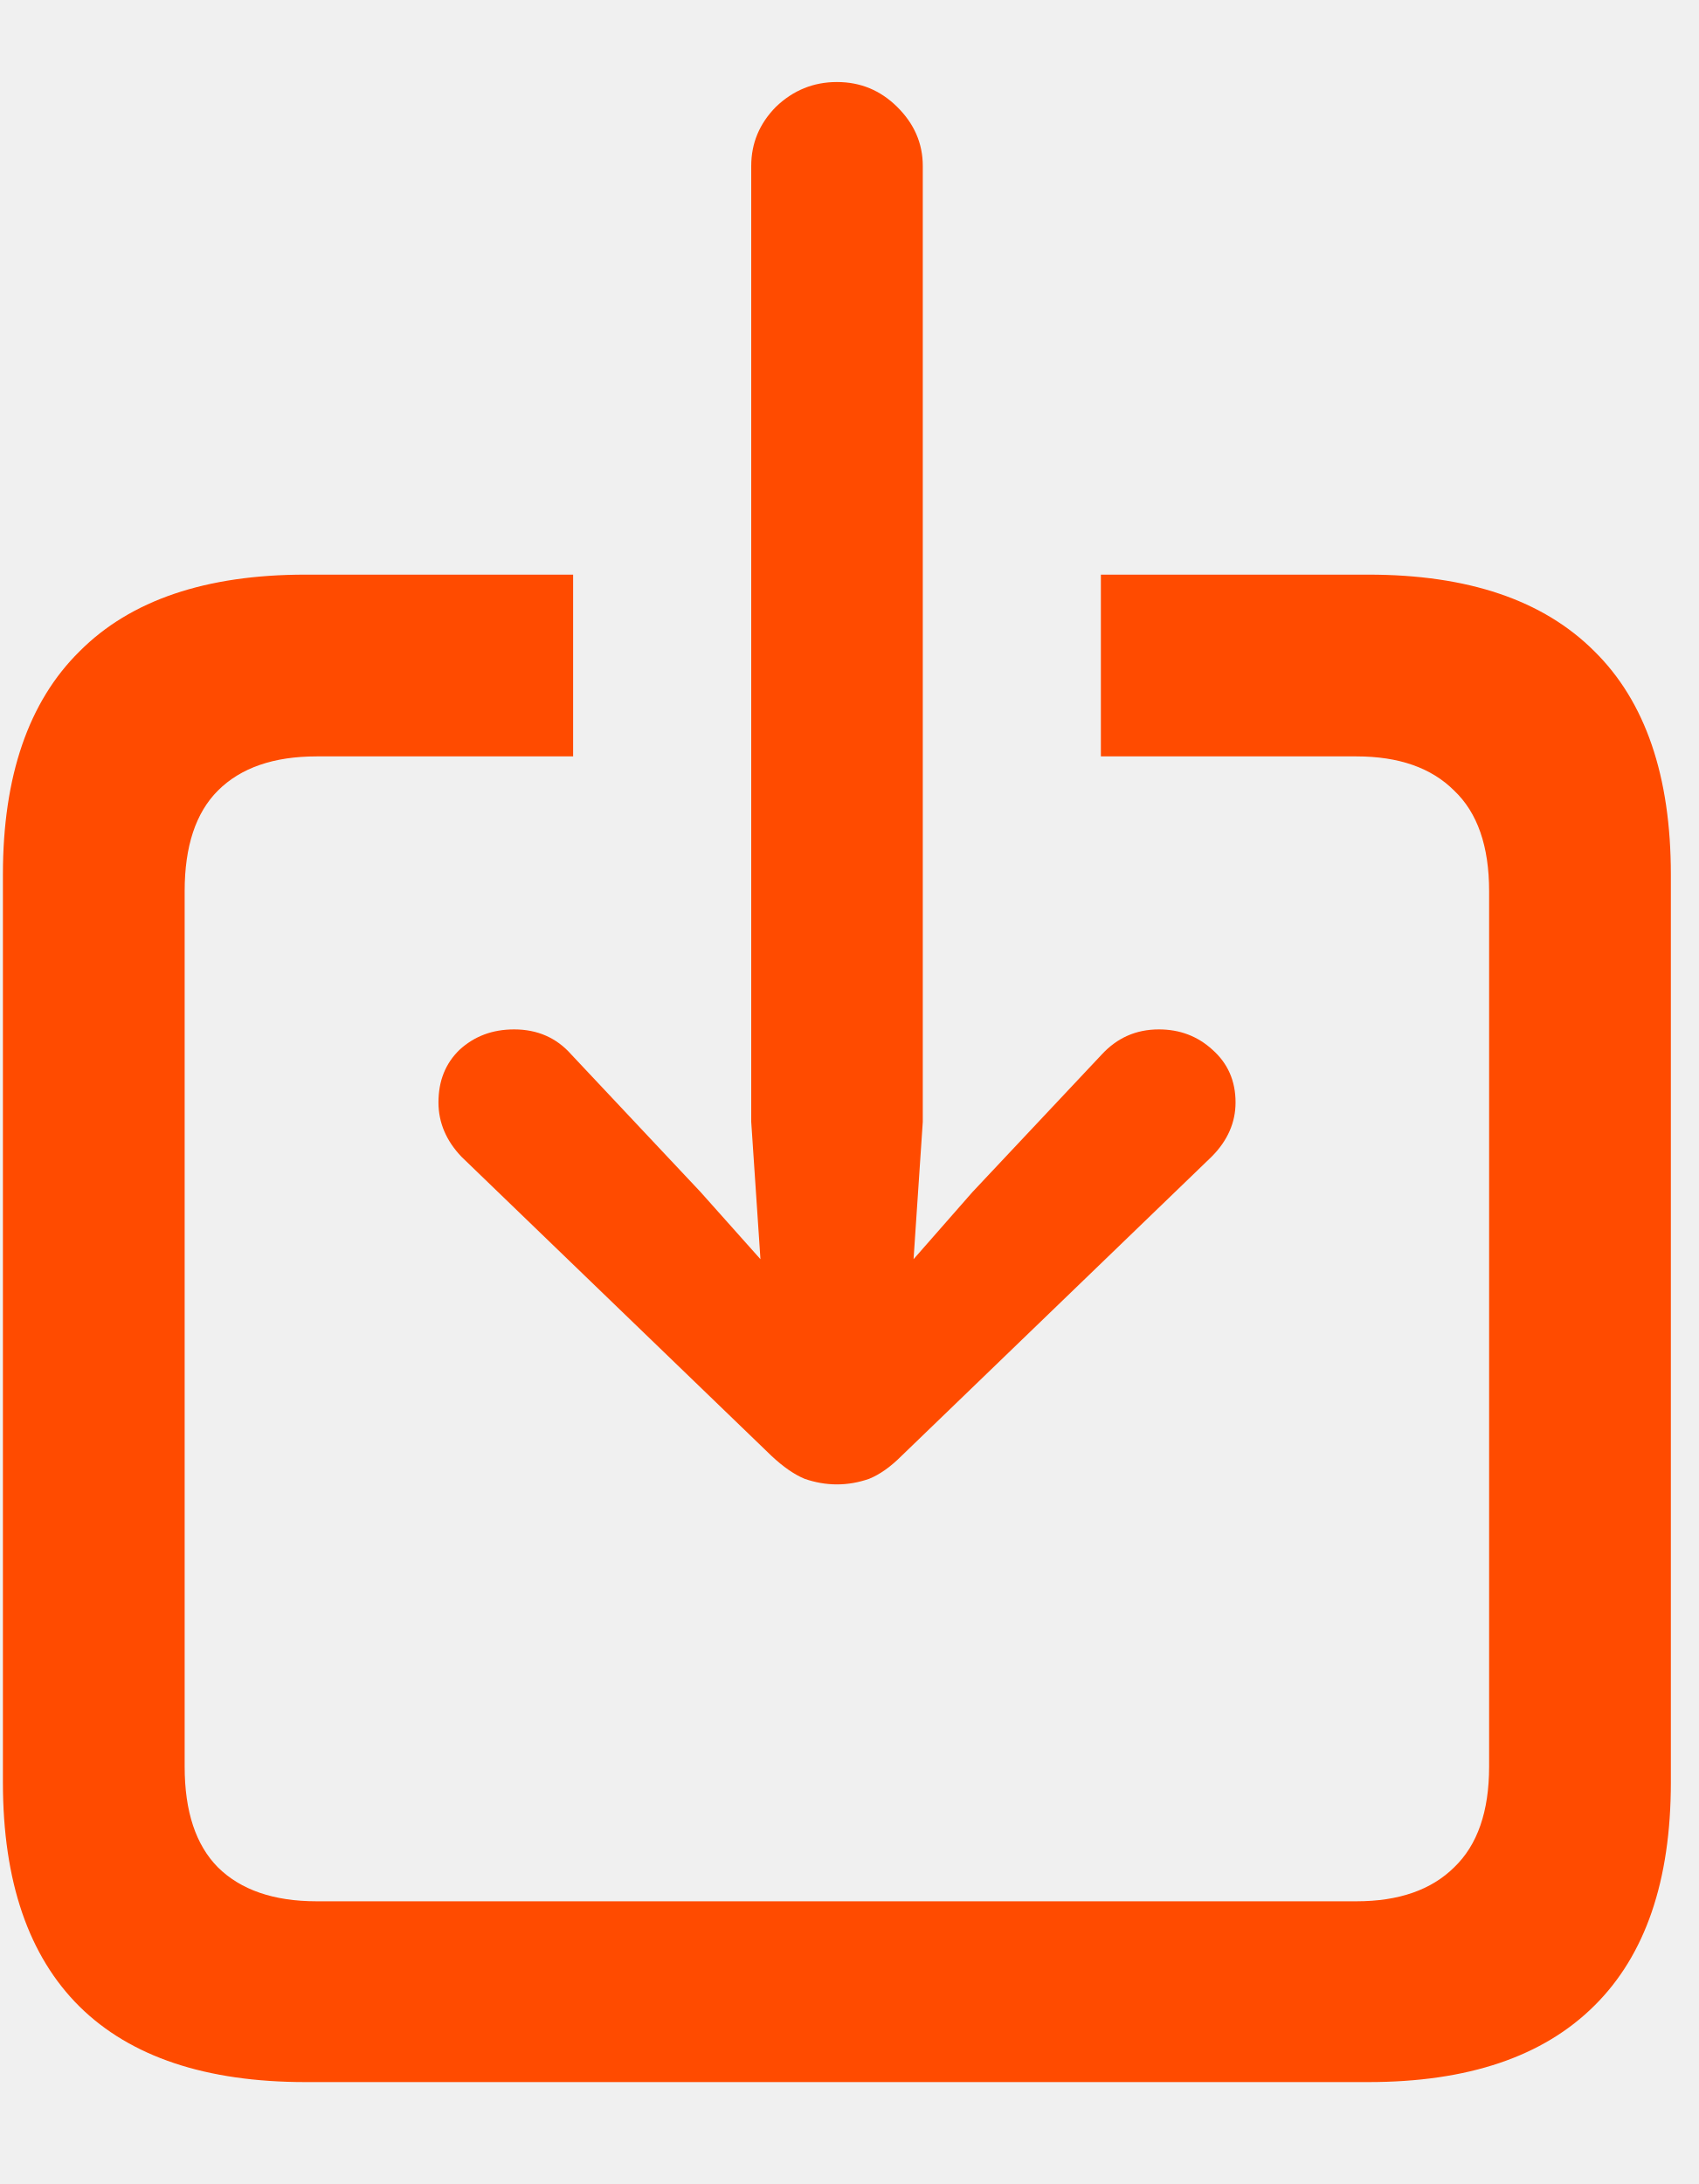
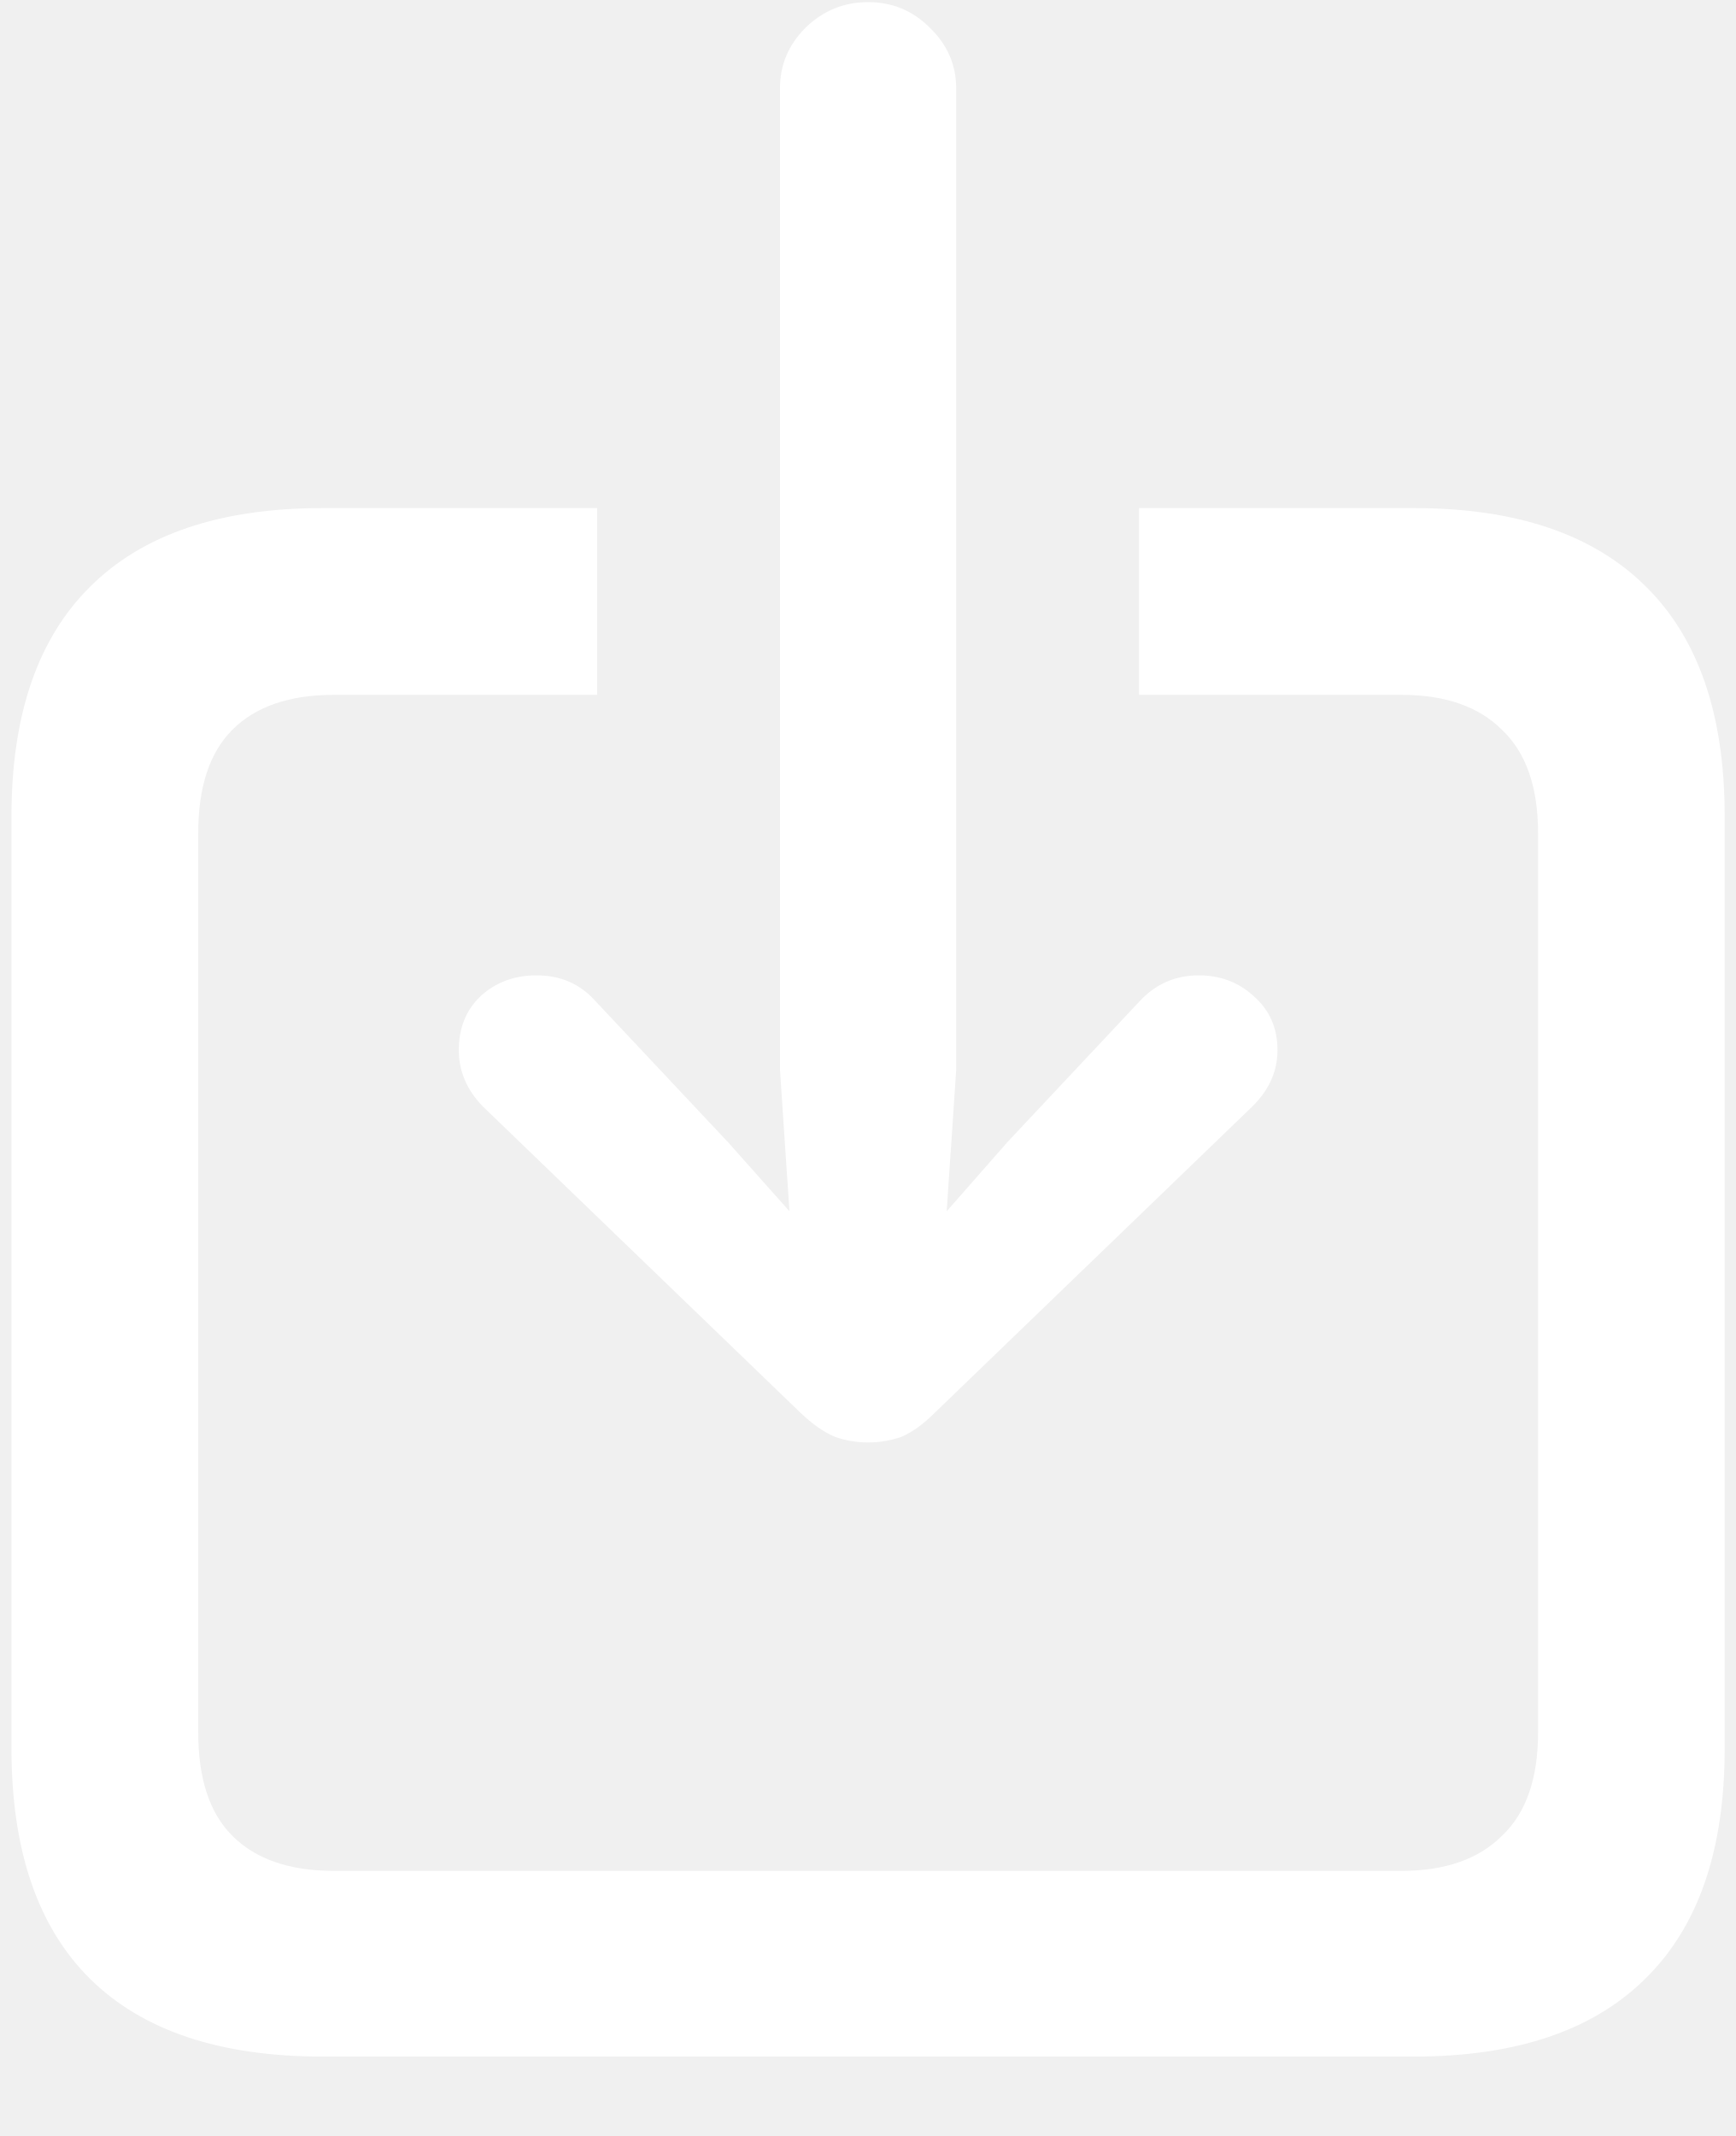
- <svg xmlns="http://www.w3.org/2000/svg" width="7" height="9" viewBox="0 0 7 9" fill="none">
-   <path d="M1.259 8.58C0.849 8.58 0.538 8.476 0.328 8.269C0.118 8.061 0.012 7.753 0.012 7.345V3.604C0.012 3.198 0.118 2.891 0.328 2.684C0.538 2.473 0.849 2.368 1.259 2.368H2.362V3.117H1.305C1.128 3.117 0.992 3.164 0.898 3.258C0.807 3.349 0.761 3.487 0.761 3.672V7.28C0.761 7.465 0.807 7.603 0.898 7.695C0.992 7.788 1.128 7.835 1.305 7.835H5.59C5.765 7.835 5.899 7.788 5.993 7.695C6.089 7.603 6.137 7.465 6.137 7.28V3.672C6.137 3.487 6.089 3.349 5.993 3.258C5.899 3.164 5.765 3.117 5.59 3.117H4.537V2.368H5.639C6.05 2.368 6.36 2.473 6.571 2.684C6.781 2.891 6.886 3.198 6.886 3.604V7.345C6.886 7.75 6.781 8.057 6.571 8.265C6.36 8.475 6.05 8.58 5.639 8.58H1.259ZM3.449 6.117C3.404 6.117 3.359 6.109 3.316 6.094C3.273 6.076 3.228 6.045 3.179 5.999L1.902 4.767C1.839 4.701 1.807 4.626 1.807 4.543C1.807 4.454 1.836 4.382 1.894 4.326C1.955 4.27 2.03 4.242 2.119 4.242C2.215 4.242 2.294 4.277 2.354 4.345L2.887 4.912L3.134 5.189L3.096 4.623V0.684C3.096 0.59 3.13 0.509 3.198 0.44C3.269 0.372 3.353 0.338 3.449 0.338C3.546 0.338 3.628 0.372 3.697 0.44C3.767 0.509 3.803 0.59 3.803 0.684V4.623L3.765 5.189L4.008 4.912L4.541 4.345C4.604 4.277 4.682 4.242 4.776 4.242C4.862 4.242 4.936 4.27 4.997 4.326C5.06 4.382 5.092 4.454 5.092 4.543C5.092 4.626 5.059 4.701 4.993 4.767L3.716 5.999C3.67 6.045 3.626 6.076 3.582 6.094C3.539 6.109 3.495 6.117 3.449 6.117Z" fill="#FF4B00" />
+ <svg xmlns="http://www.w3.org/2000/svg" width="13" height="16" viewBox="0 0 13 16" fill="none">
+   <path d="M2.415 15.405C1.648 15.405 1.068 15.211 0.675 14.823C0.283 14.435 0.086 13.86 0.086 13.098V6.113C0.086 5.356 0.283 4.783 0.675 4.395C1.068 4.003 1.648 3.806 2.415 3.806H4.473V5.205H2.5C2.168 5.205 1.915 5.292 1.74 5.467C1.57 5.638 1.485 5.895 1.485 6.241V12.977C1.485 13.323 1.57 13.581 1.74 13.751C1.915 13.926 2.168 14.014 2.5 14.014H10.5C10.826 14.014 11.077 13.926 11.252 13.751C11.432 13.581 11.522 13.323 11.522 12.977V6.241C11.522 5.895 11.432 5.638 11.252 5.467C11.077 5.292 10.826 5.205 10.5 5.205H8.533V3.806H10.592C11.359 3.806 11.938 4.003 12.331 4.395C12.724 4.783 12.92 5.356 12.92 6.113V13.098C12.92 13.855 12.724 14.428 12.331 14.816C11.938 15.209 11.359 15.405 10.592 15.405H2.415ZM6.503 10.805C6.418 10.805 6.335 10.791 6.255 10.763C6.174 10.729 6.089 10.67 5.999 10.585L3.614 8.285C3.496 8.162 3.437 8.023 3.437 7.866C3.437 7.701 3.491 7.566 3.6 7.462C3.714 7.358 3.853 7.306 4.019 7.306C4.199 7.306 4.345 7.37 4.459 7.497L5.453 8.555L5.914 9.073L5.843 8.016V0.662C5.843 0.486 5.907 0.335 6.035 0.207C6.167 0.079 6.323 0.016 6.503 0.016C6.683 0.016 6.837 0.079 6.965 0.207C7.097 0.335 7.163 0.486 7.163 0.662V8.016L7.092 9.073L7.547 8.555L8.54 7.497C8.659 7.37 8.806 7.306 8.981 7.306C9.141 7.306 9.279 7.358 9.392 7.462C9.511 7.566 9.57 7.701 9.57 7.866C9.57 8.023 9.508 8.162 9.385 8.285L7 10.585C6.915 10.67 6.832 10.729 6.752 10.763C6.671 10.791 6.588 10.805 6.503 10.805Z" fill="#FFFFFF" />
</svg>
